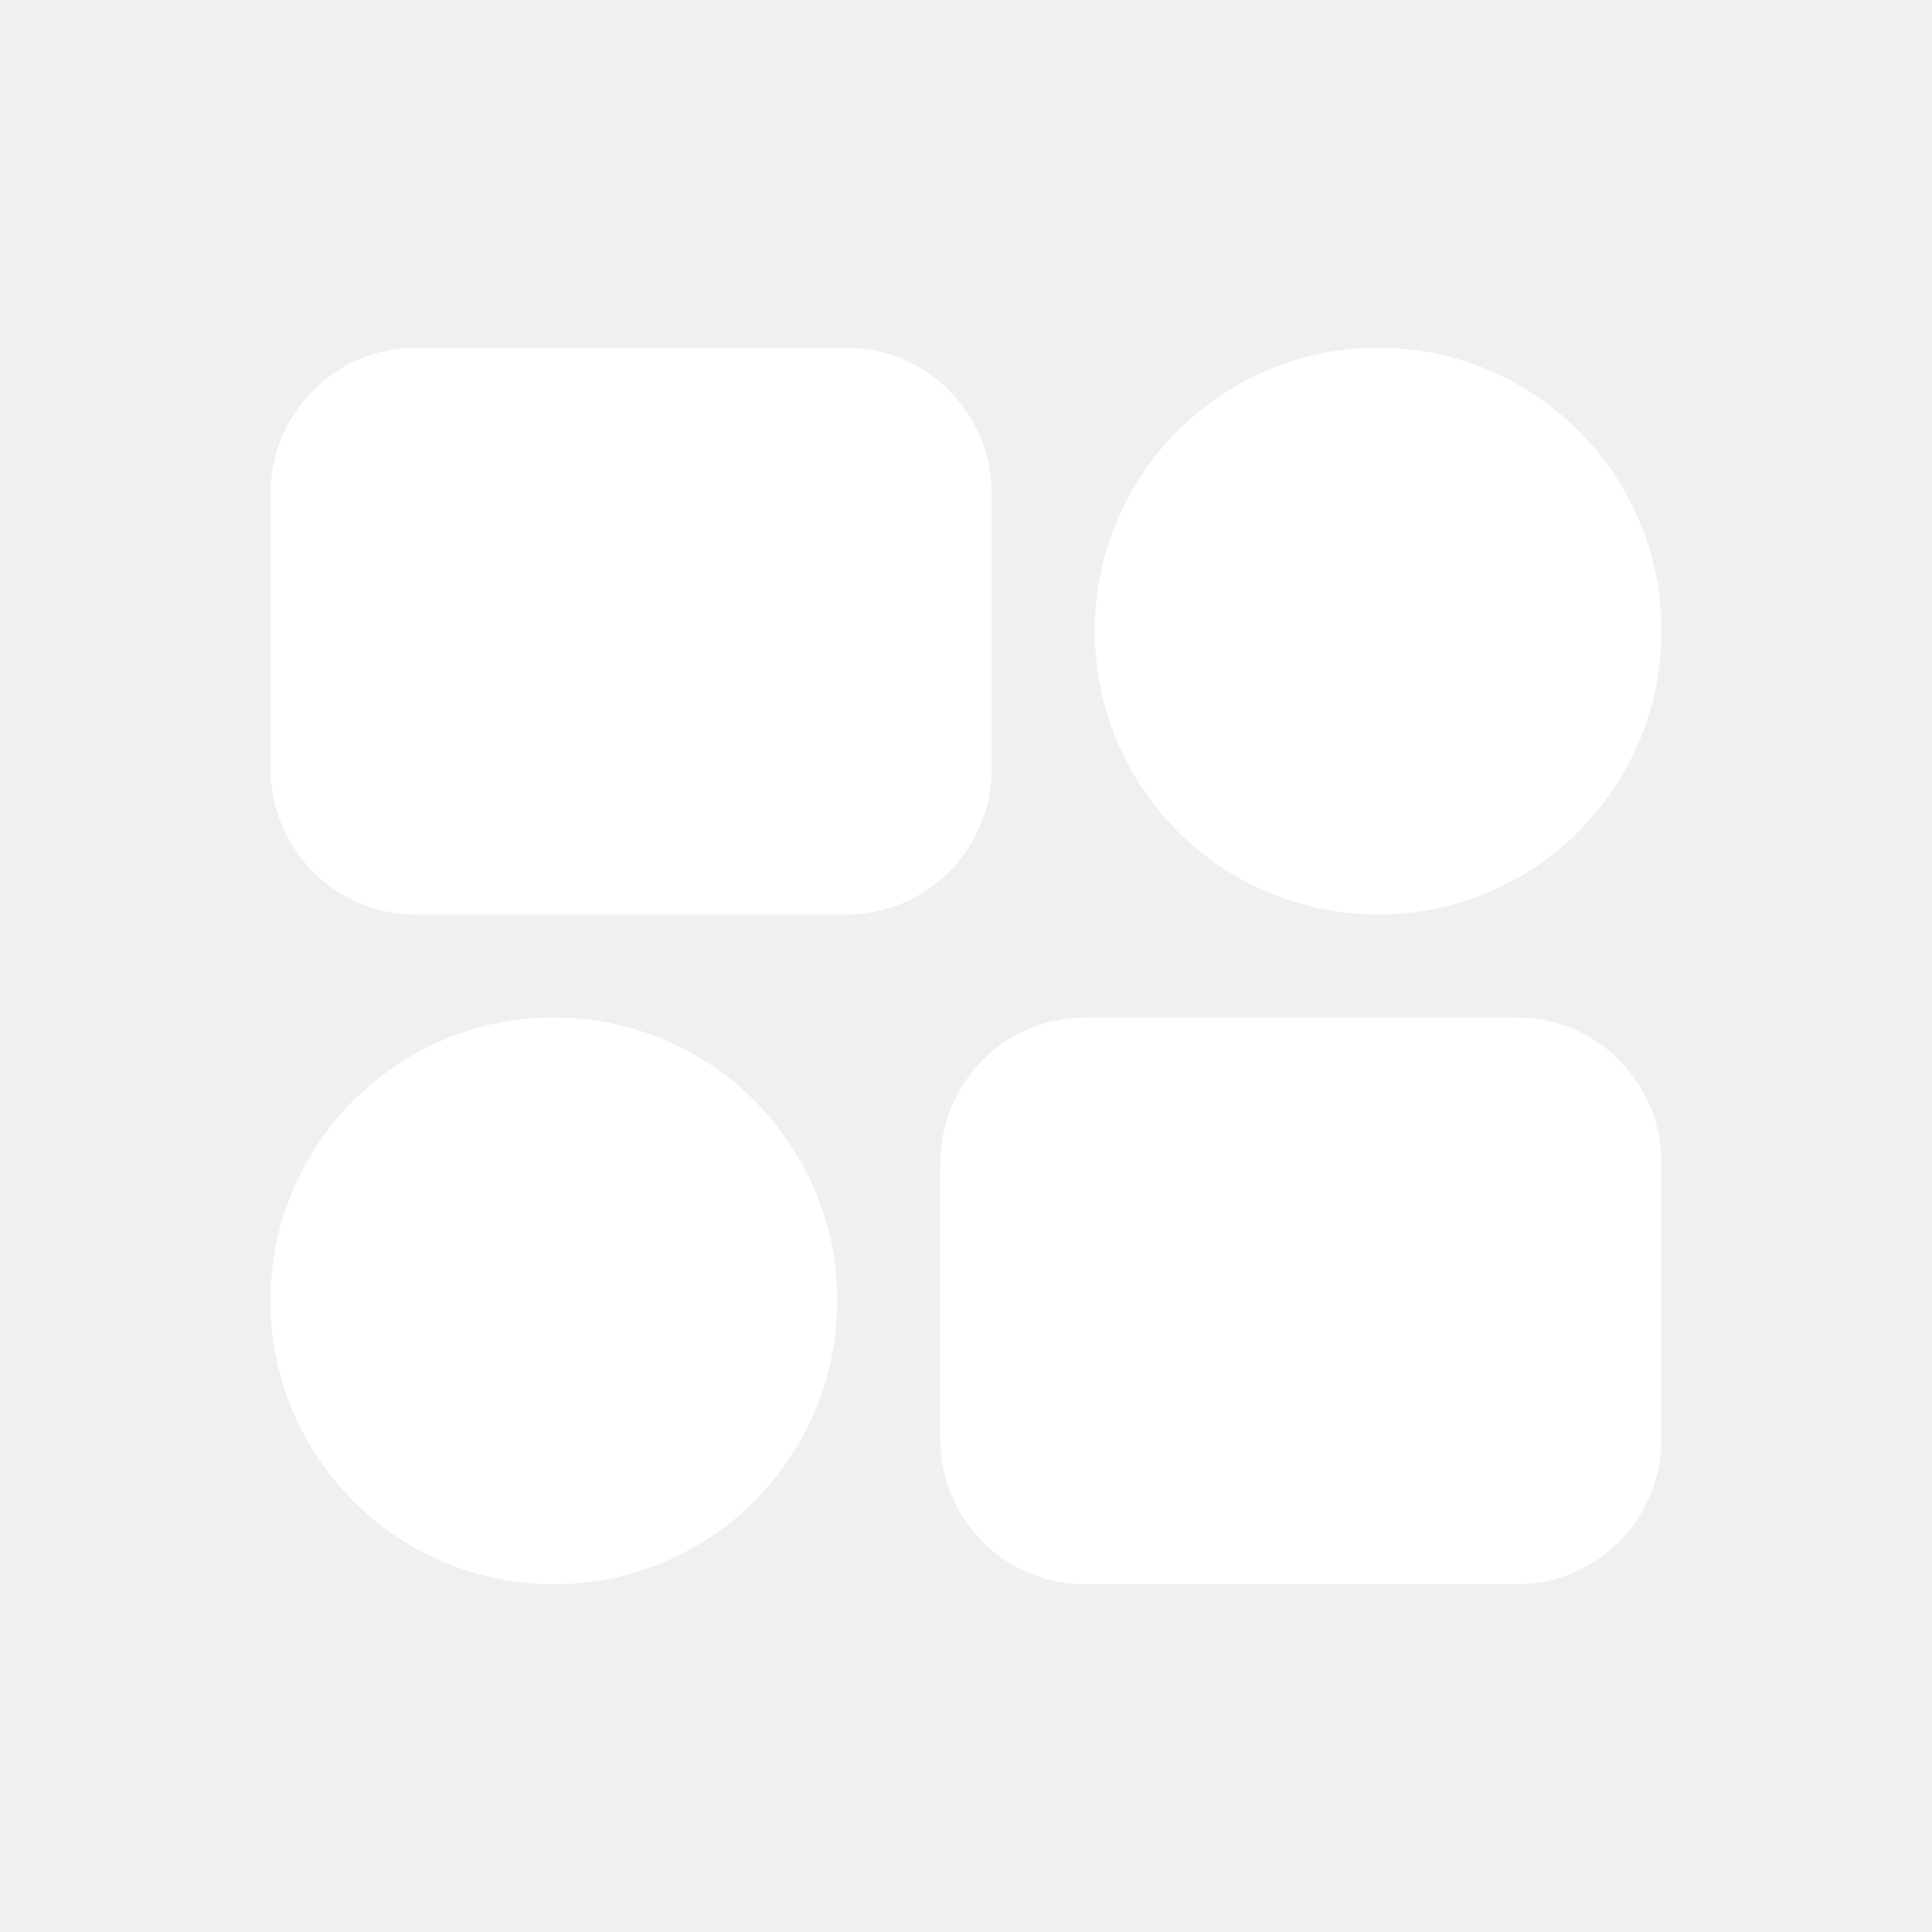
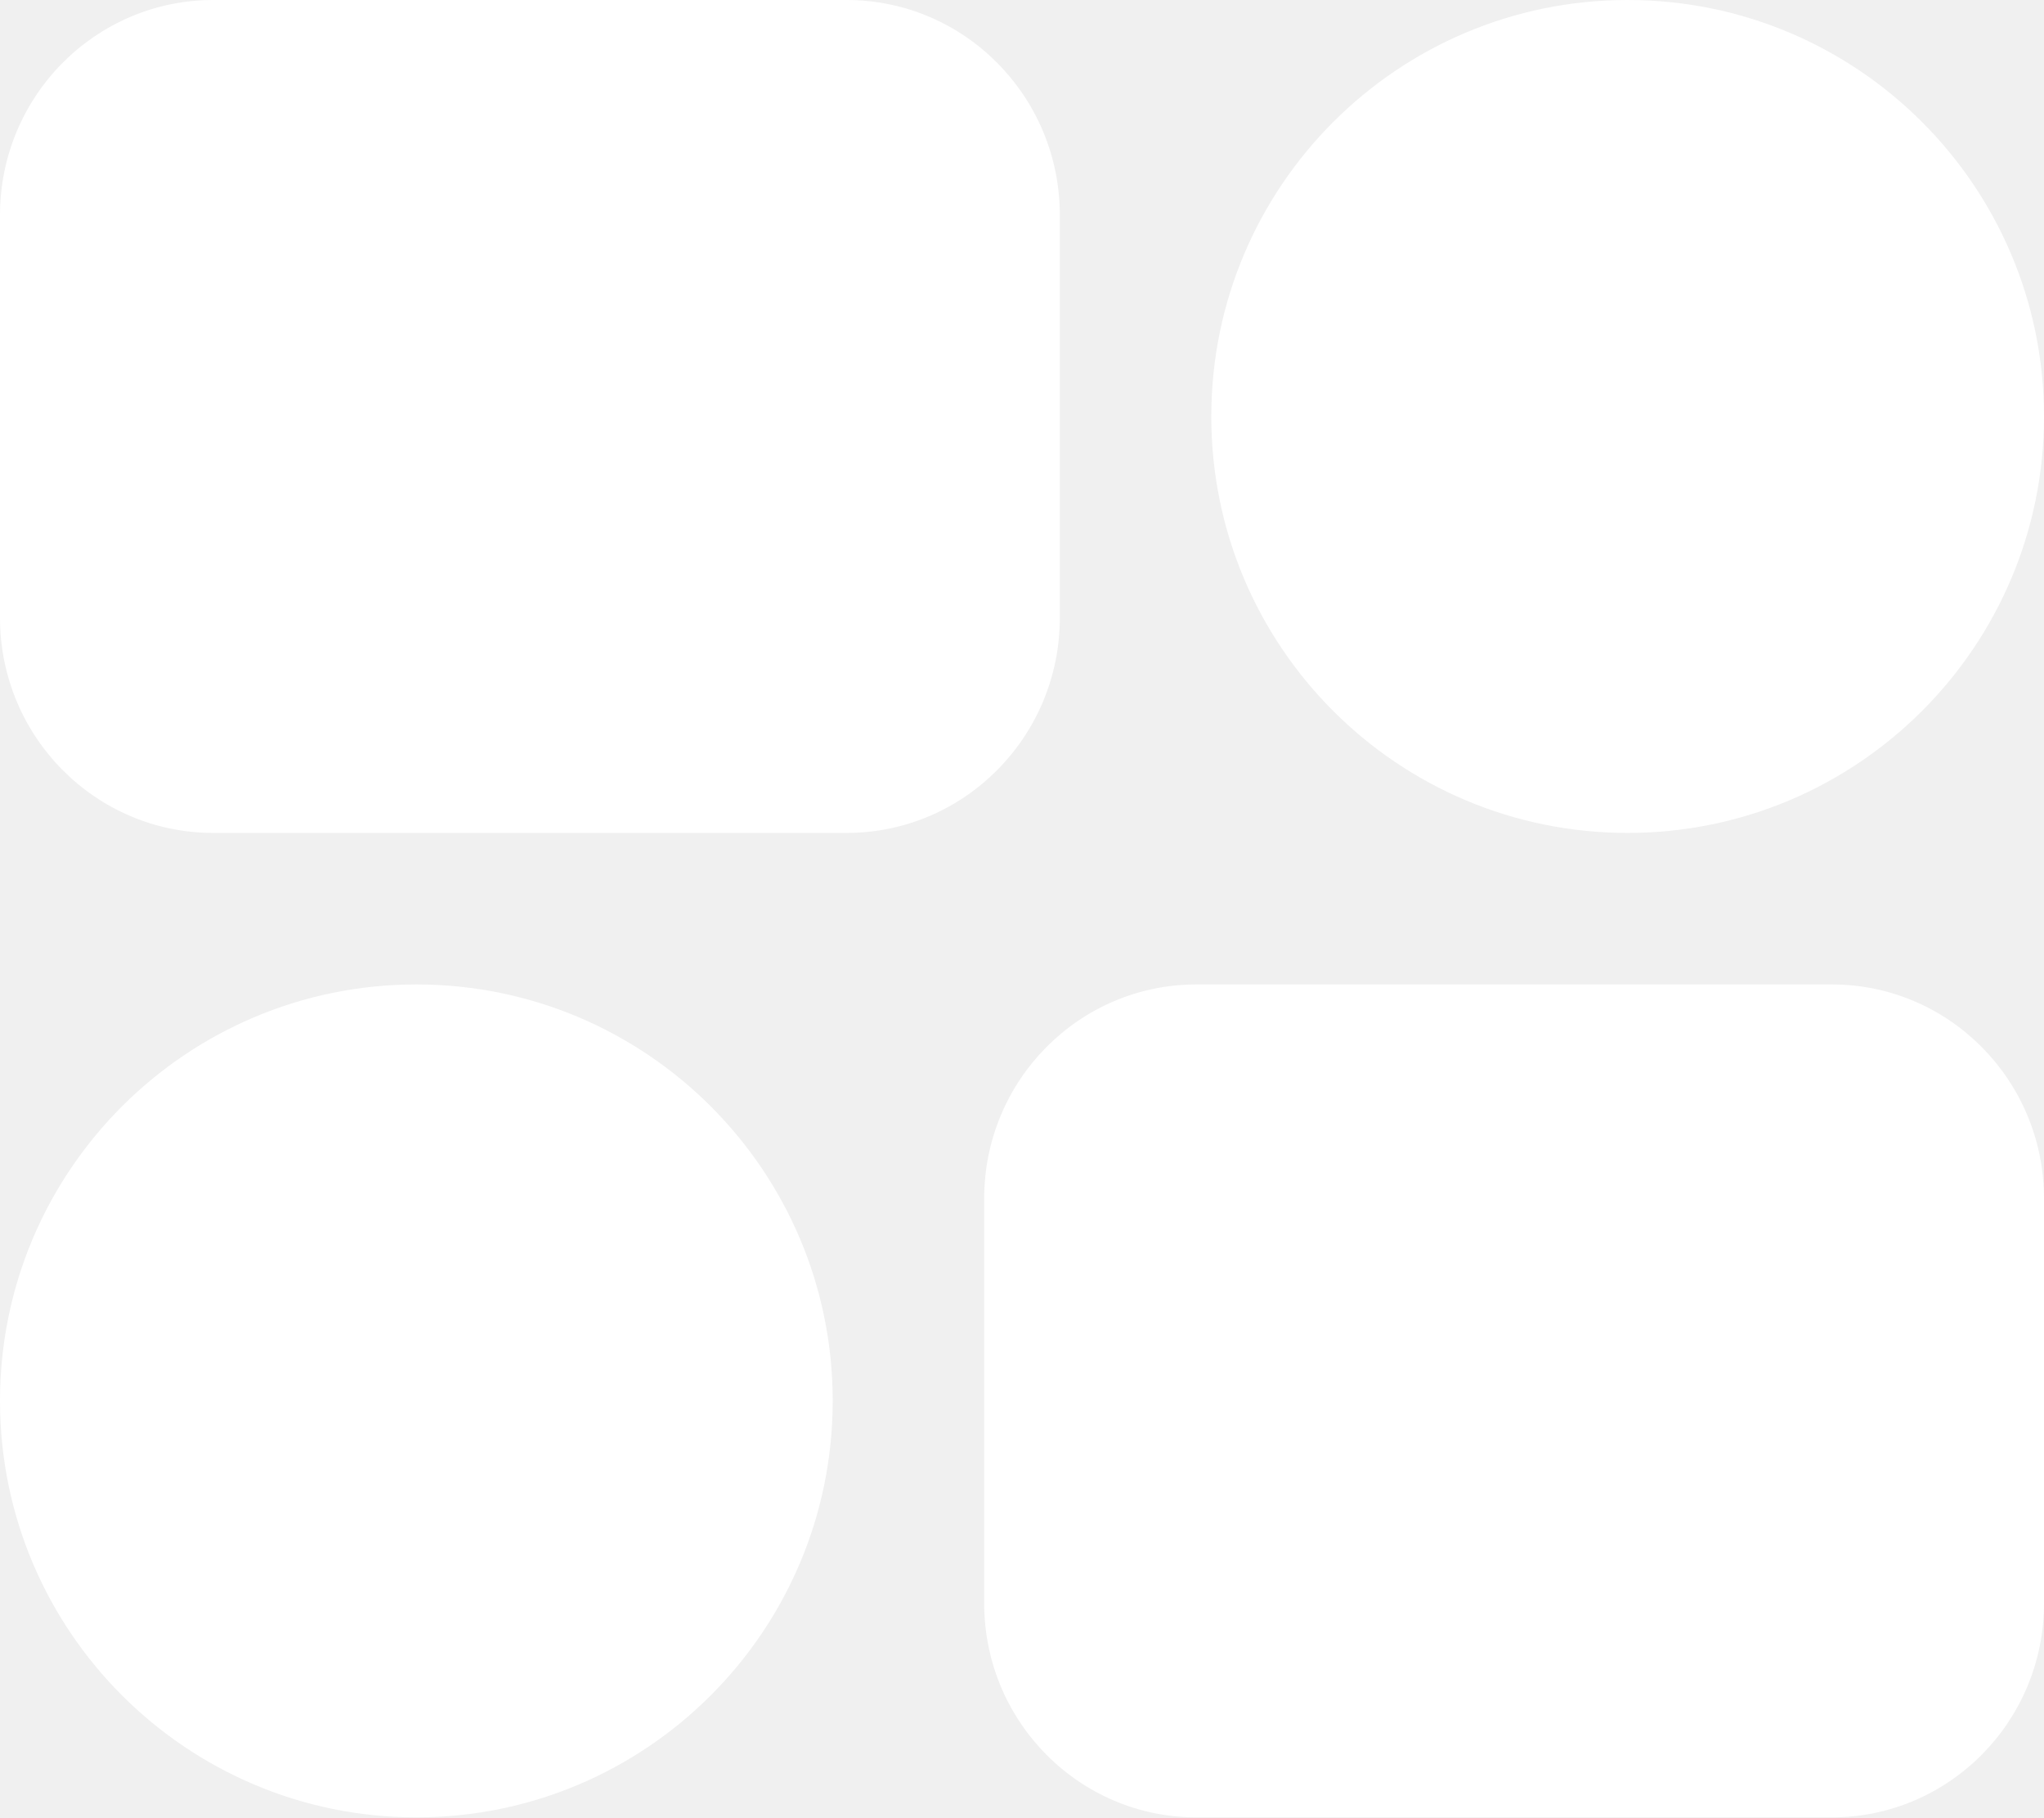
- <svg xmlns="http://www.w3.org/2000/svg" width="50" height="50" viewBox="0 0 50 50" fill="none">
-   <path d="M21.91 9H10.756C8.682 9 7 10.696 7 12.788V19.879C7 21.971 8.682 23.667 10.756 23.667H21.91C23.985 23.667 25.667 21.971 25.667 19.879V12.788C25.667 10.696 23.985 9 21.91 9Z" fill="white" style="fill:white;fill-opacity:1;" />
-   <path d="M35.667 23.667C39.717 23.667 43 20.383 43 16.333C43 12.283 39.717 9 35.667 9C31.617 9 28.333 12.283 28.333 16.333C28.333 20.383 31.617 23.667 35.667 23.667Z" fill="white" style="fill:white;fill-opacity:1;" />
-   <path d="M28.072 41H39.262C41.326 41 43 39.312 43 37.23V30.103C43 28.021 41.326 26.333 39.262 26.333H28.072C26.007 26.333 24.333 28.021 24.333 30.103V37.23C24.333 39.312 26.007 41 28.072 41Z" fill="white" style="fill:white;fill-opacity:1;" />
-   <path d="M14.333 41C18.383 41 21.667 37.717 21.667 33.667C21.667 29.616 18.383 26.333 14.333 26.333C10.283 26.333 7 29.616 7 33.667C7 37.717 10.283 41 14.333 41Z" fill="white" style="fill:white;fill-opacity:1;" />
+ <svg xmlns="http://www.w3.org/2000/svg" width="18" height="16" viewBox="0 0 18 16" fill="none">
+   <path d="M7.455 0H1.878C0.841 0 0 0.848 0 1.894V5.439C0 6.485 0.841 7.333 1.878 7.333H7.455C8.492 7.333 9.333 6.485 9.333 5.439V1.894C9.333 0.848 8.492 0 7.455 0Z" fill="white" style="fill:white;fill-opacity:1;" />
+   <path d="M14.333 7.333C16.358 7.333 18 5.692 18 3.667C18 1.642 16.358 0 14.333 0C12.308 0 10.667 1.642 10.667 3.667C10.667 5.692 12.308 7.333 14.333 7.333Z" fill="white" style="fill:white;fill-opacity:1;" />
+   <path d="M10.536 16H16.131C17.163 16 18 15.156 18 14.115V10.552C18 9.511 17.163 8.667 16.131 8.667H10.536C9.504 8.667 8.667 9.511 8.667 10.552V14.115C8.667 15.156 9.504 16 10.536 16Z" fill="white" style="fill:white;fill-opacity:1;" />
+   <path d="M3.667 16C5.692 16 7.333 14.358 7.333 12.333C7.333 10.308 5.692 8.667 3.667 8.667C1.642 8.667 0 10.308 0 12.333C0 14.358 1.642 16 3.667 16Z" fill="white" style="fill:white;fill-opacity:1;" />
</svg>
